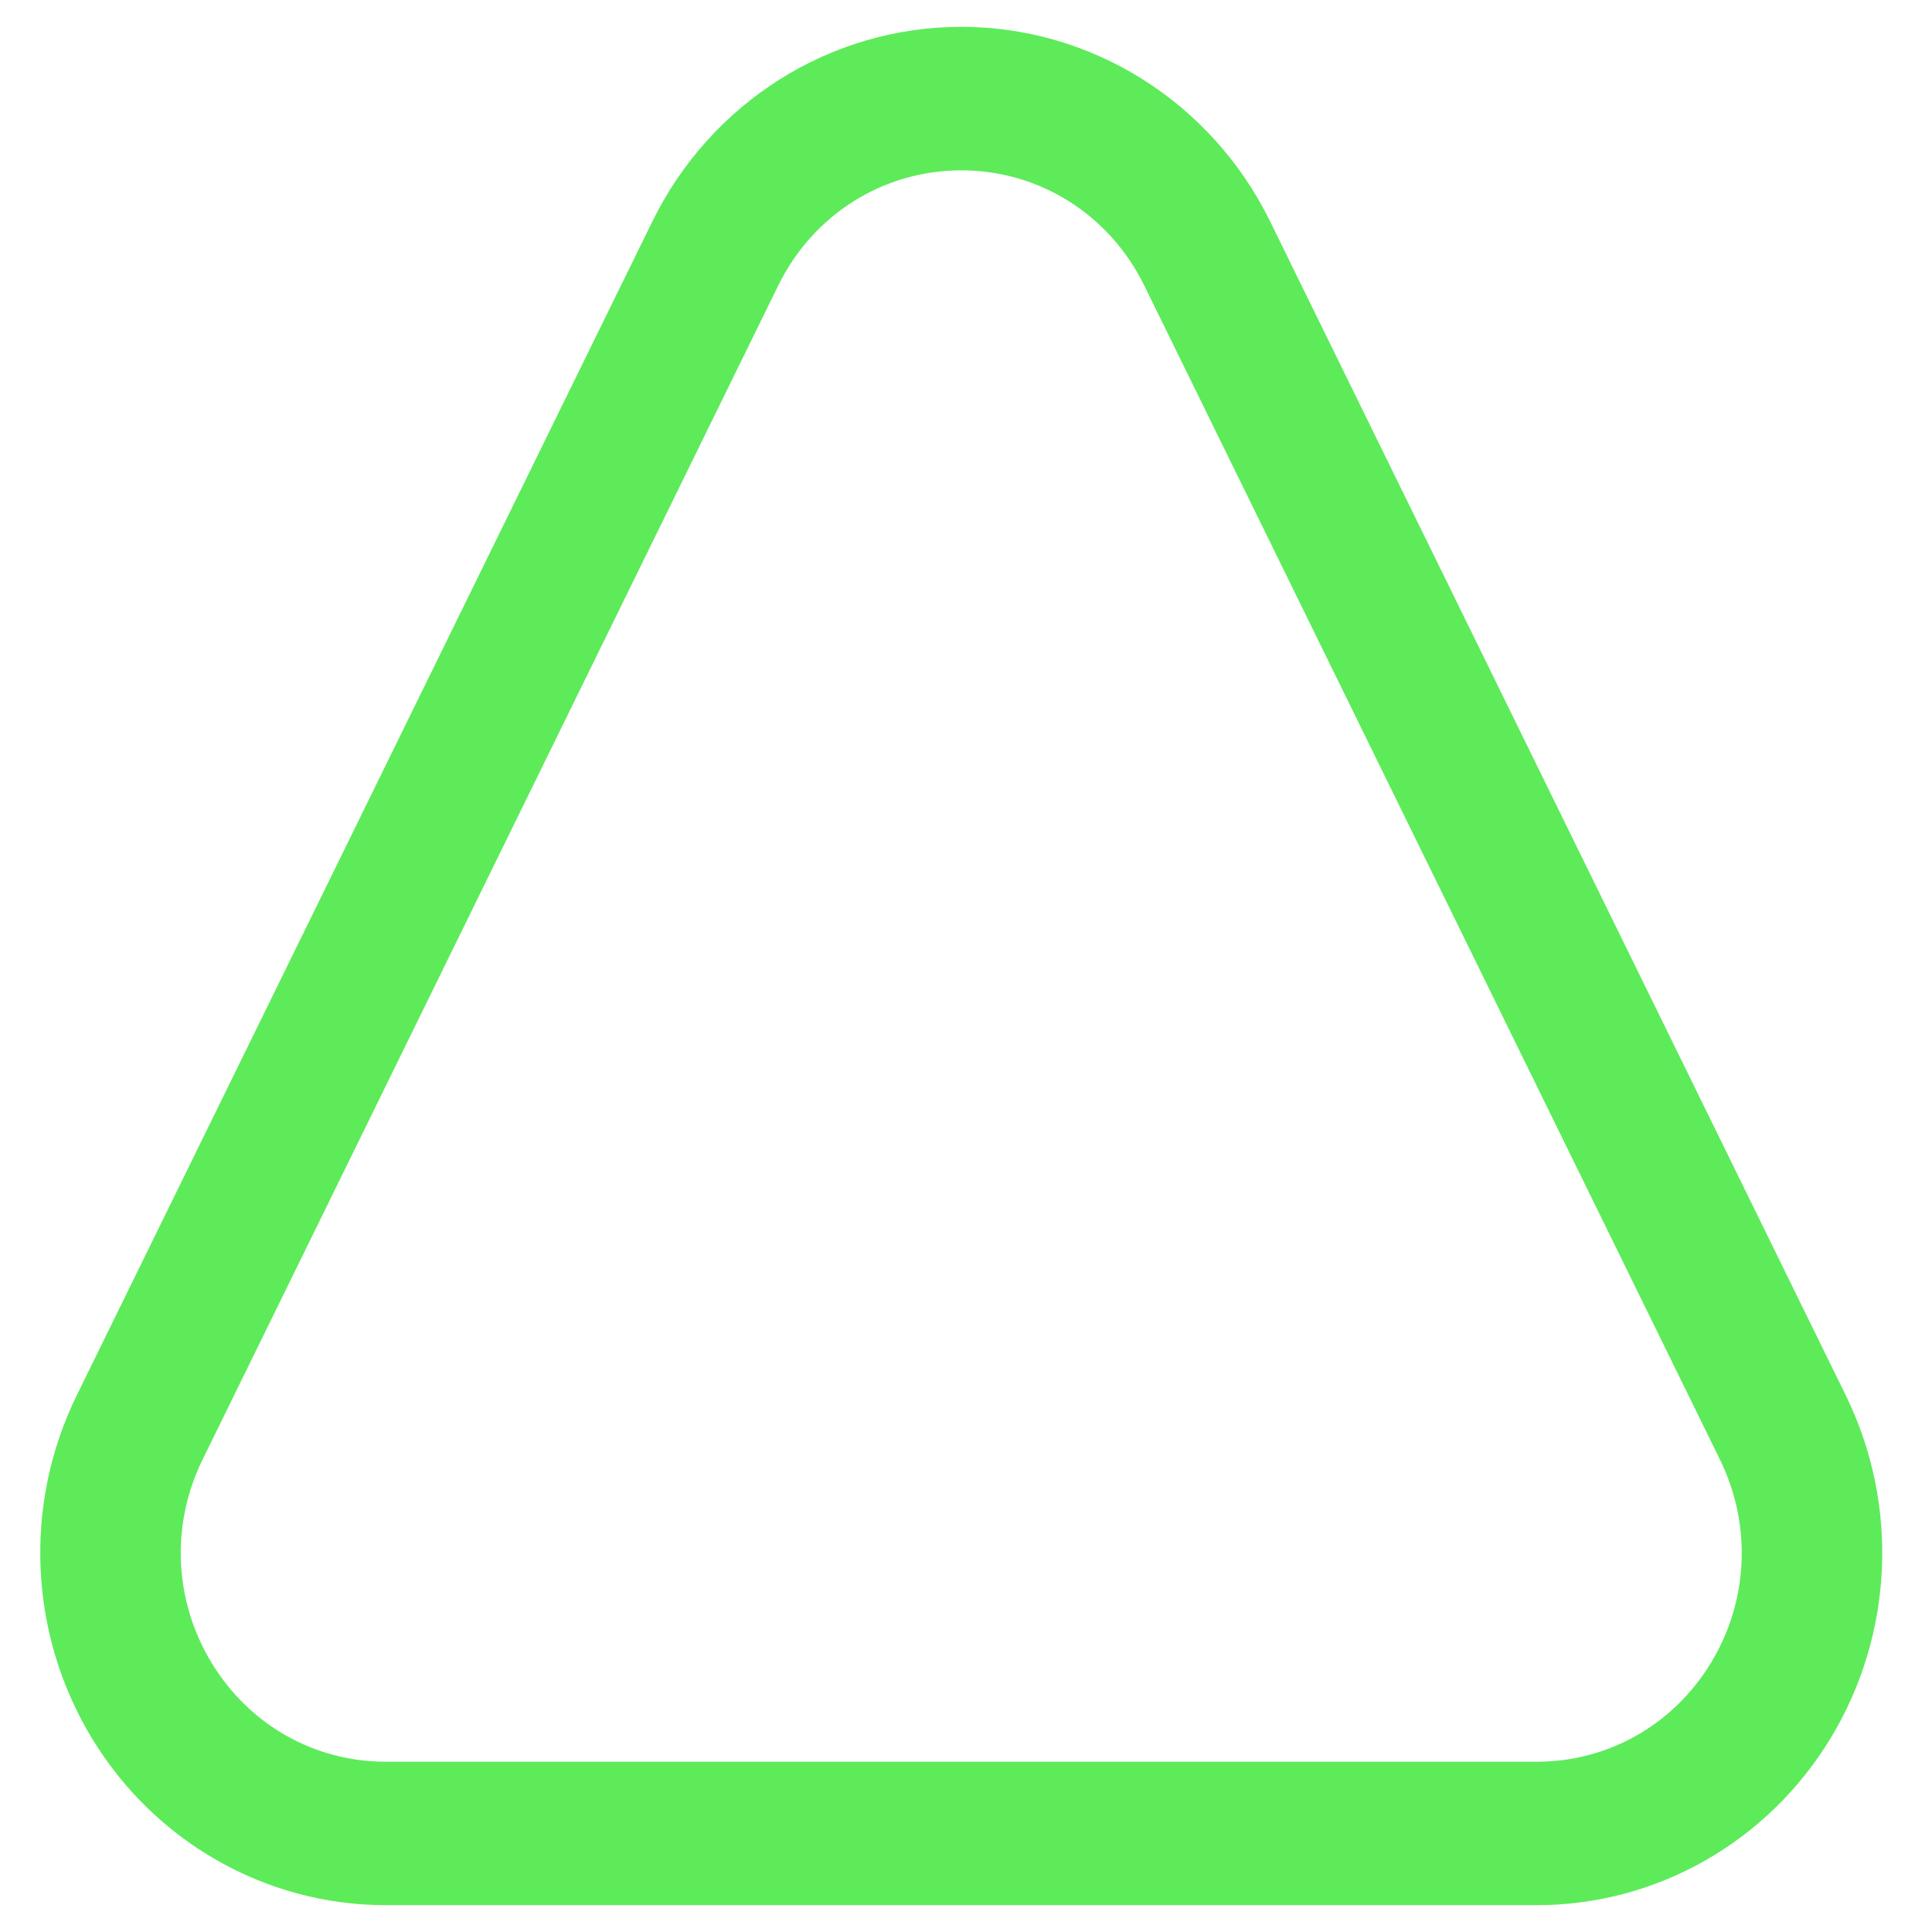
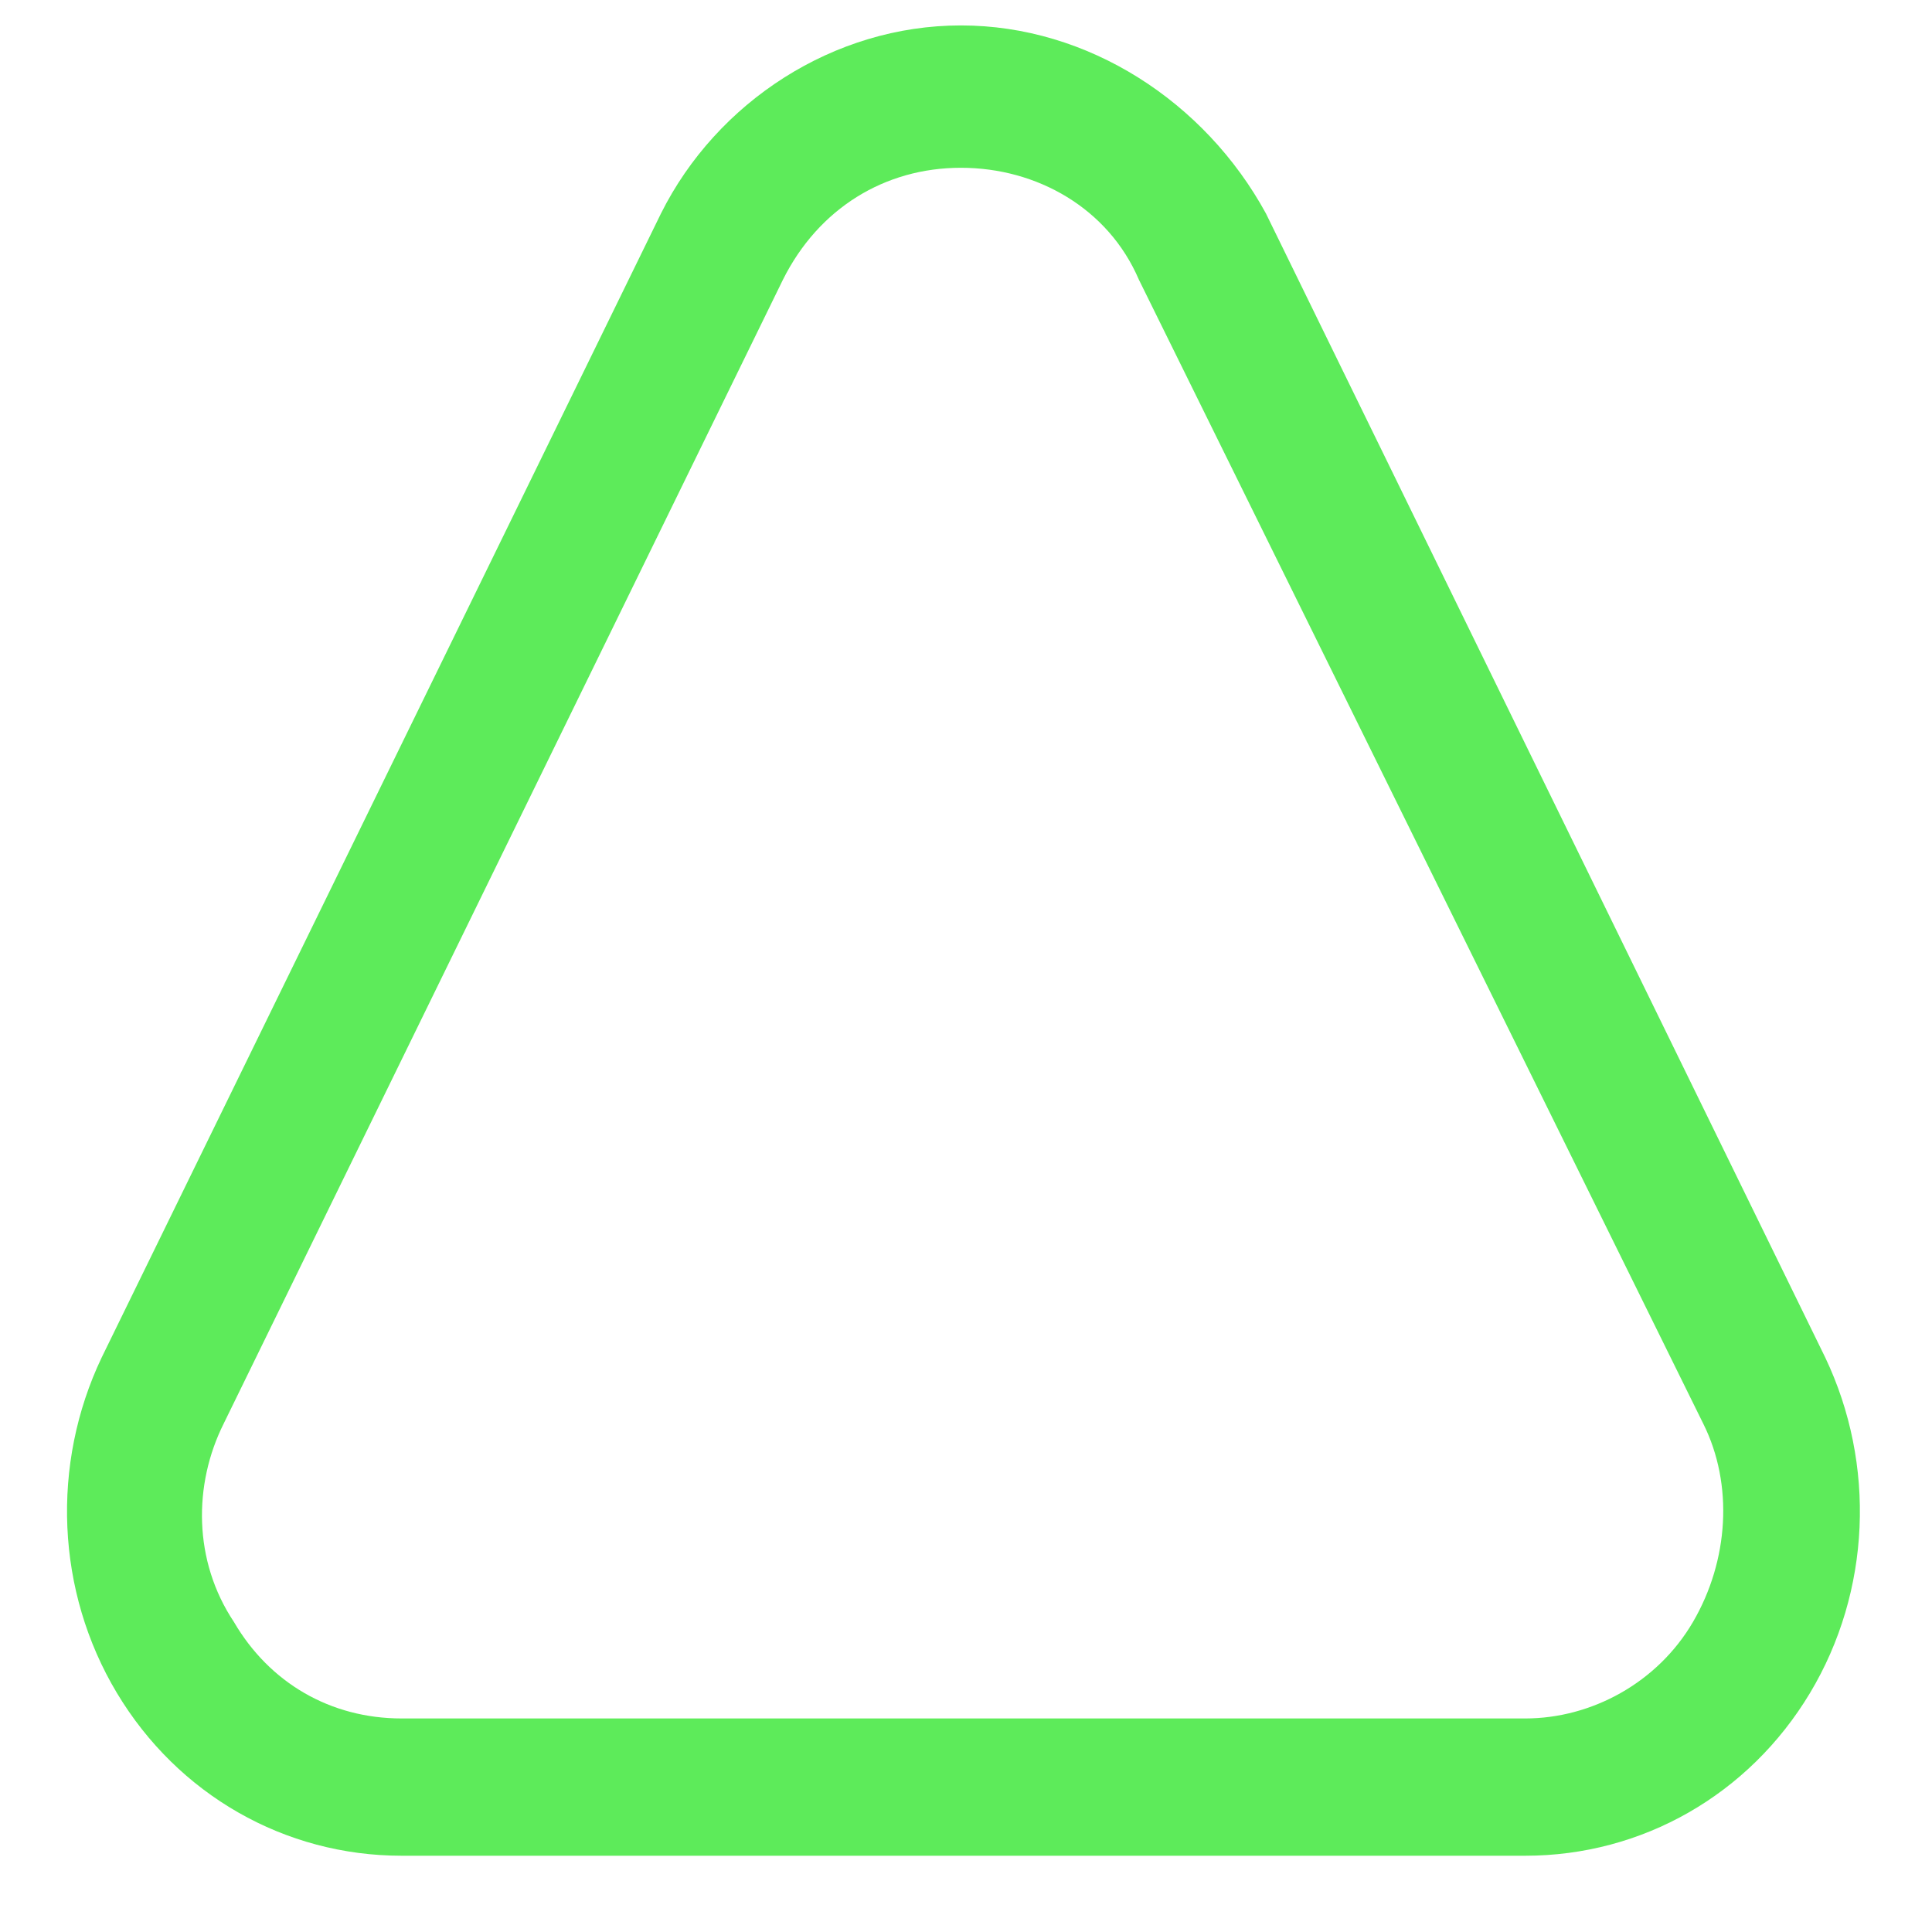
- <svg xmlns="http://www.w3.org/2000/svg" width="36" height="36" viewBox="0 0 35 36" fill="none">
-   <g id="Group">
-     <path id="Vector" d="M17.412 3.174C18.866 3.174 20.173 3.997 20.823 5.323L31.549 27.198C32.144 28.412 32.082 29.826 31.383 30.982C30.682 32.137 29.47 32.827 28.138 32.827H6.686C5.354 32.827 4.142 32.137 3.441 30.982C2.741 29.826 2.679 28.412 3.274 27.198L14 5.323C14.65 3.997 15.957 3.174 17.412 3.174ZM17.412 0.5C14.973 0.5 12.746 1.904 11.655 4.128L0.929 26.002C-0.068 28.037 0.039 30.453 1.211 32.387C2.384 34.322 4.455 35.5 6.686 35.5H28.137C30.368 35.5 32.44 34.322 33.612 32.387C34.784 30.452 34.891 28.037 33.894 26.002L23.168 4.128C22.078 1.904 19.85 0.5 17.412 0.5Z" fill="#5DEB5A" />
-   </g>
+ <svg xmlns="http://www.w3.org/2000/svg" width="38" height="38" version="1.2">
+   <path d="M18.9.5C16.4.5 14.1 2 13 4.2L2 26.7c-1 2.1-.9 4.6.3 6.6s3.3 3.2 5.6 3.2H30c2.3 0 4.4-1.2 5.6-3.2 1.2-2 1.3-4.5.3-6.6l-11-22.5C23.7 2 21.4.5 18.9.5zm0 2.8c1.5 0 2.9.8 3.5 2.2L33.5 28c.6 1.2.5 2.7-.2 3.9-.7 1.2-2 1.9-3.3 1.9H7.9c-1.4 0-2.6-.7-3.3-1.9-.8-1.2-.8-2.7-.2-3.9l11-22.5c.7-1.4 2-2.2 3.5-2.2z" style="fill:#5deb5a" />
</svg>
